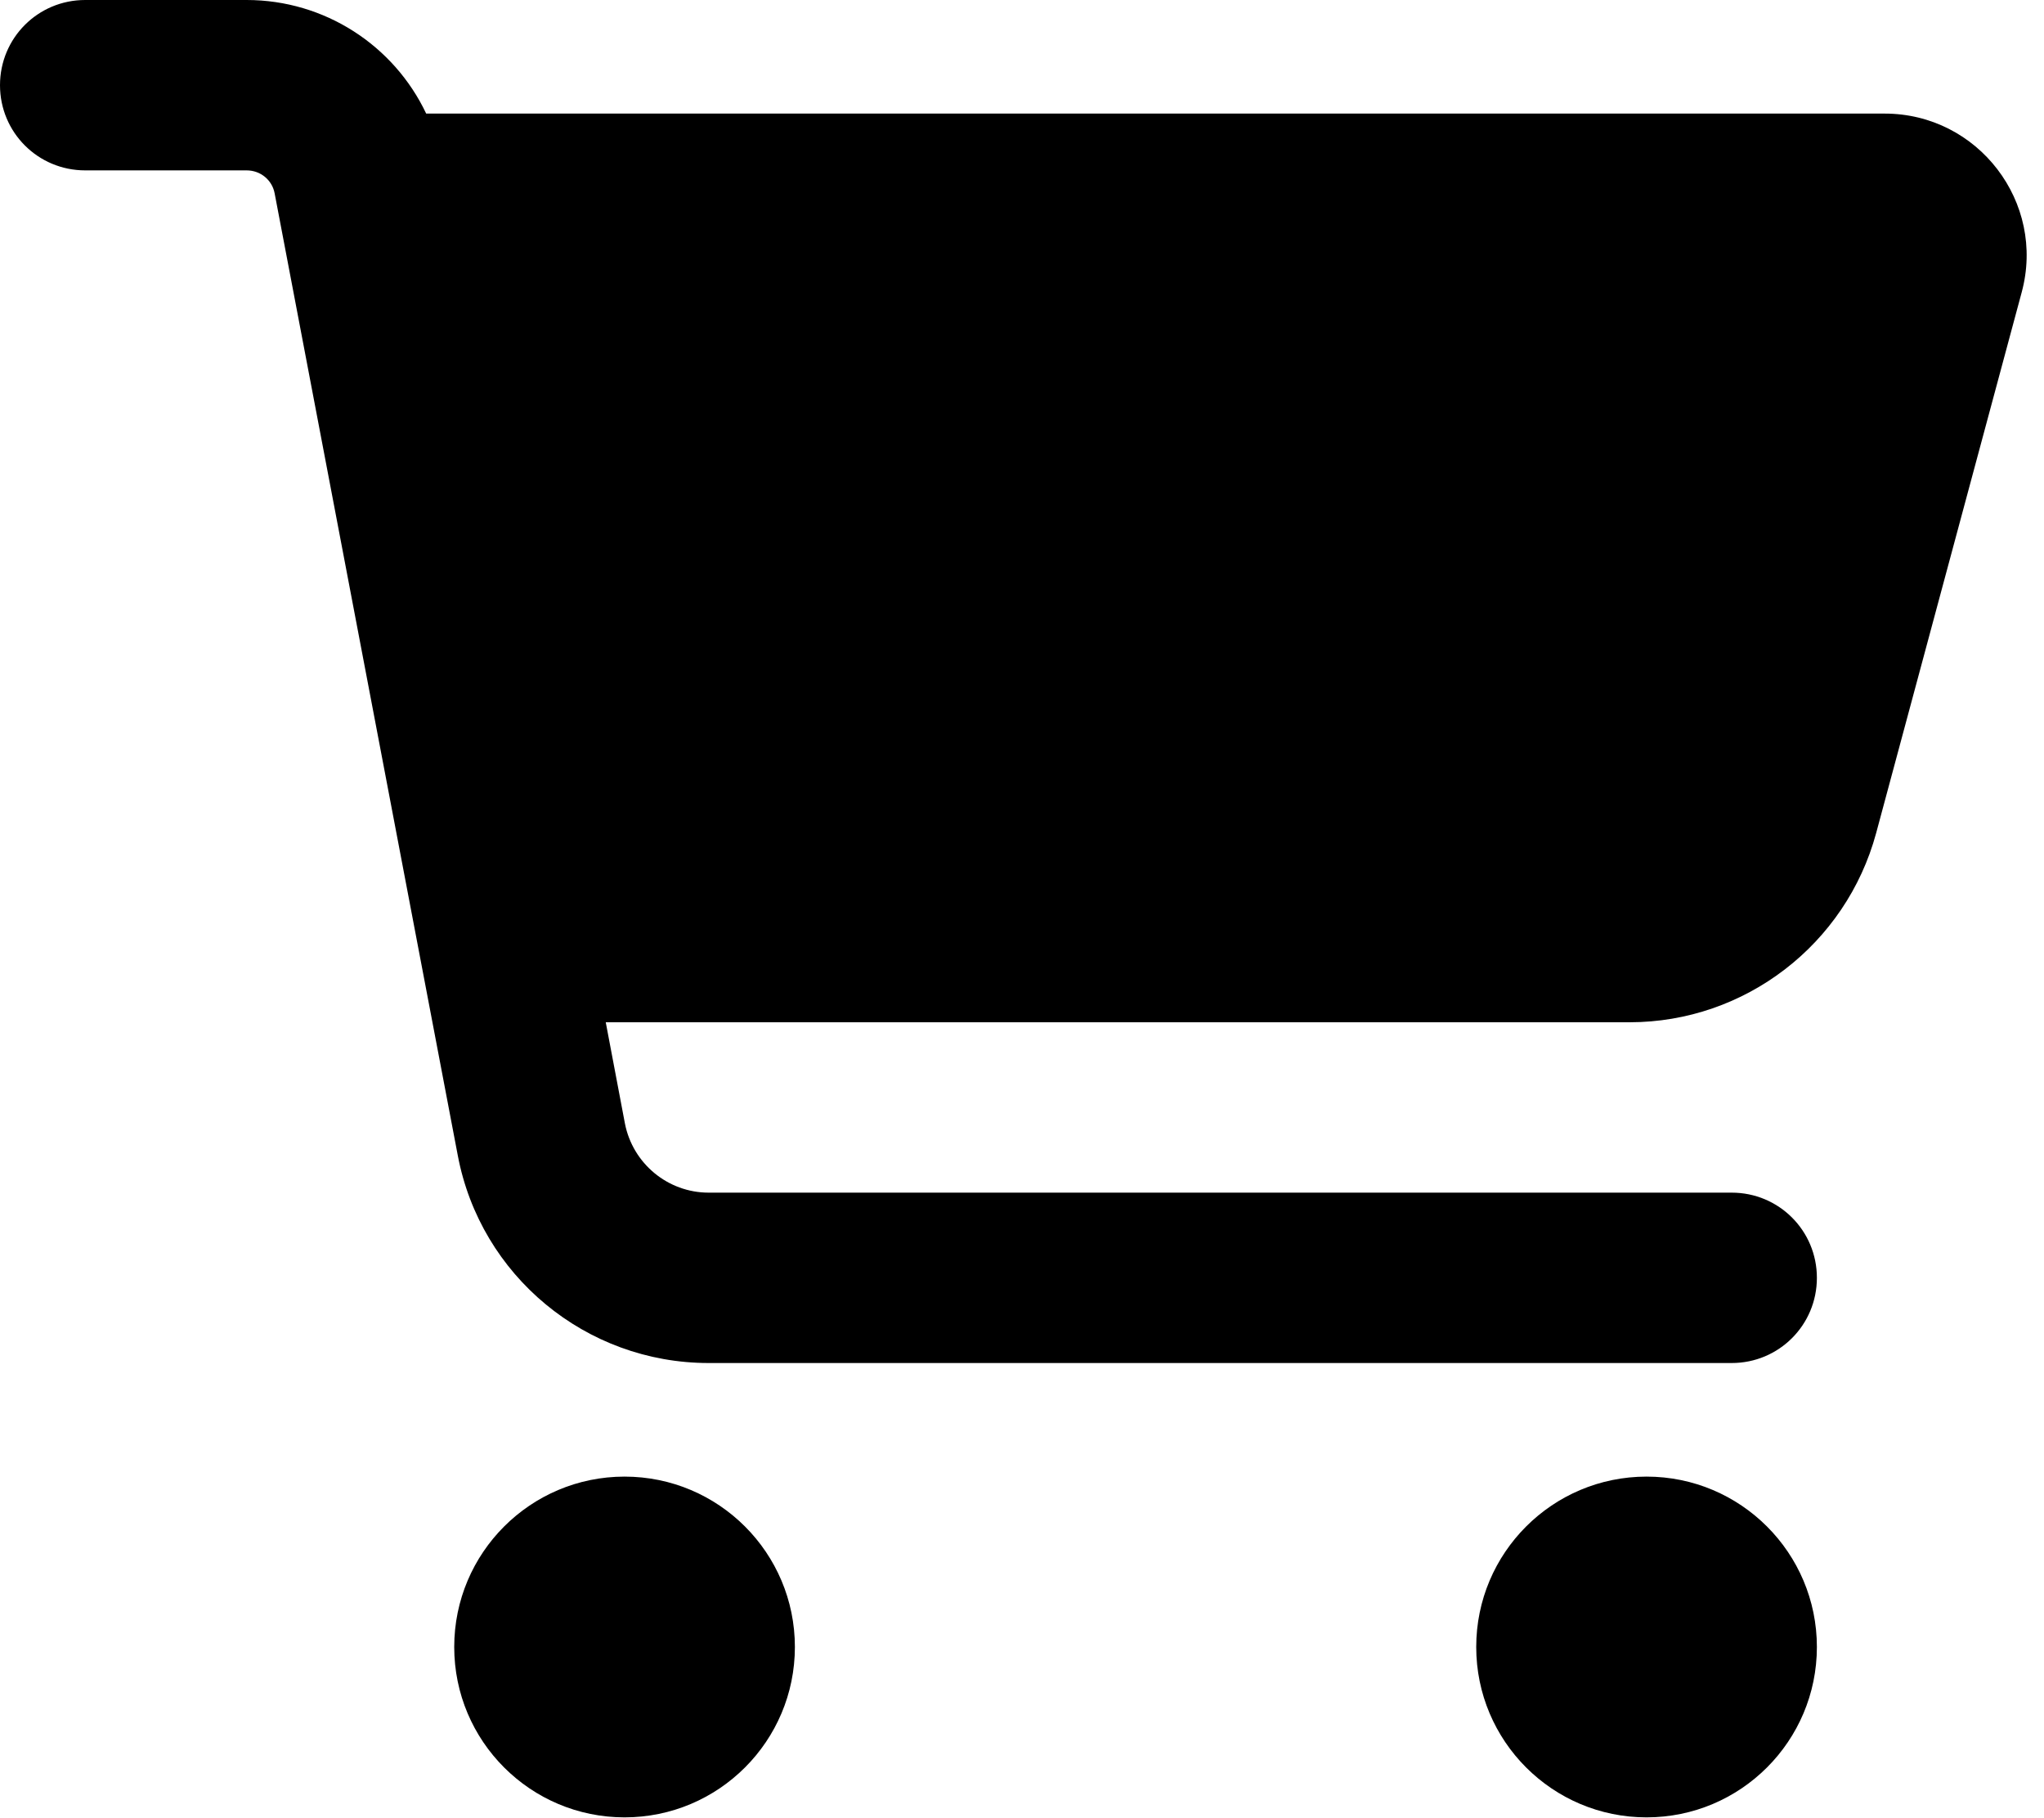
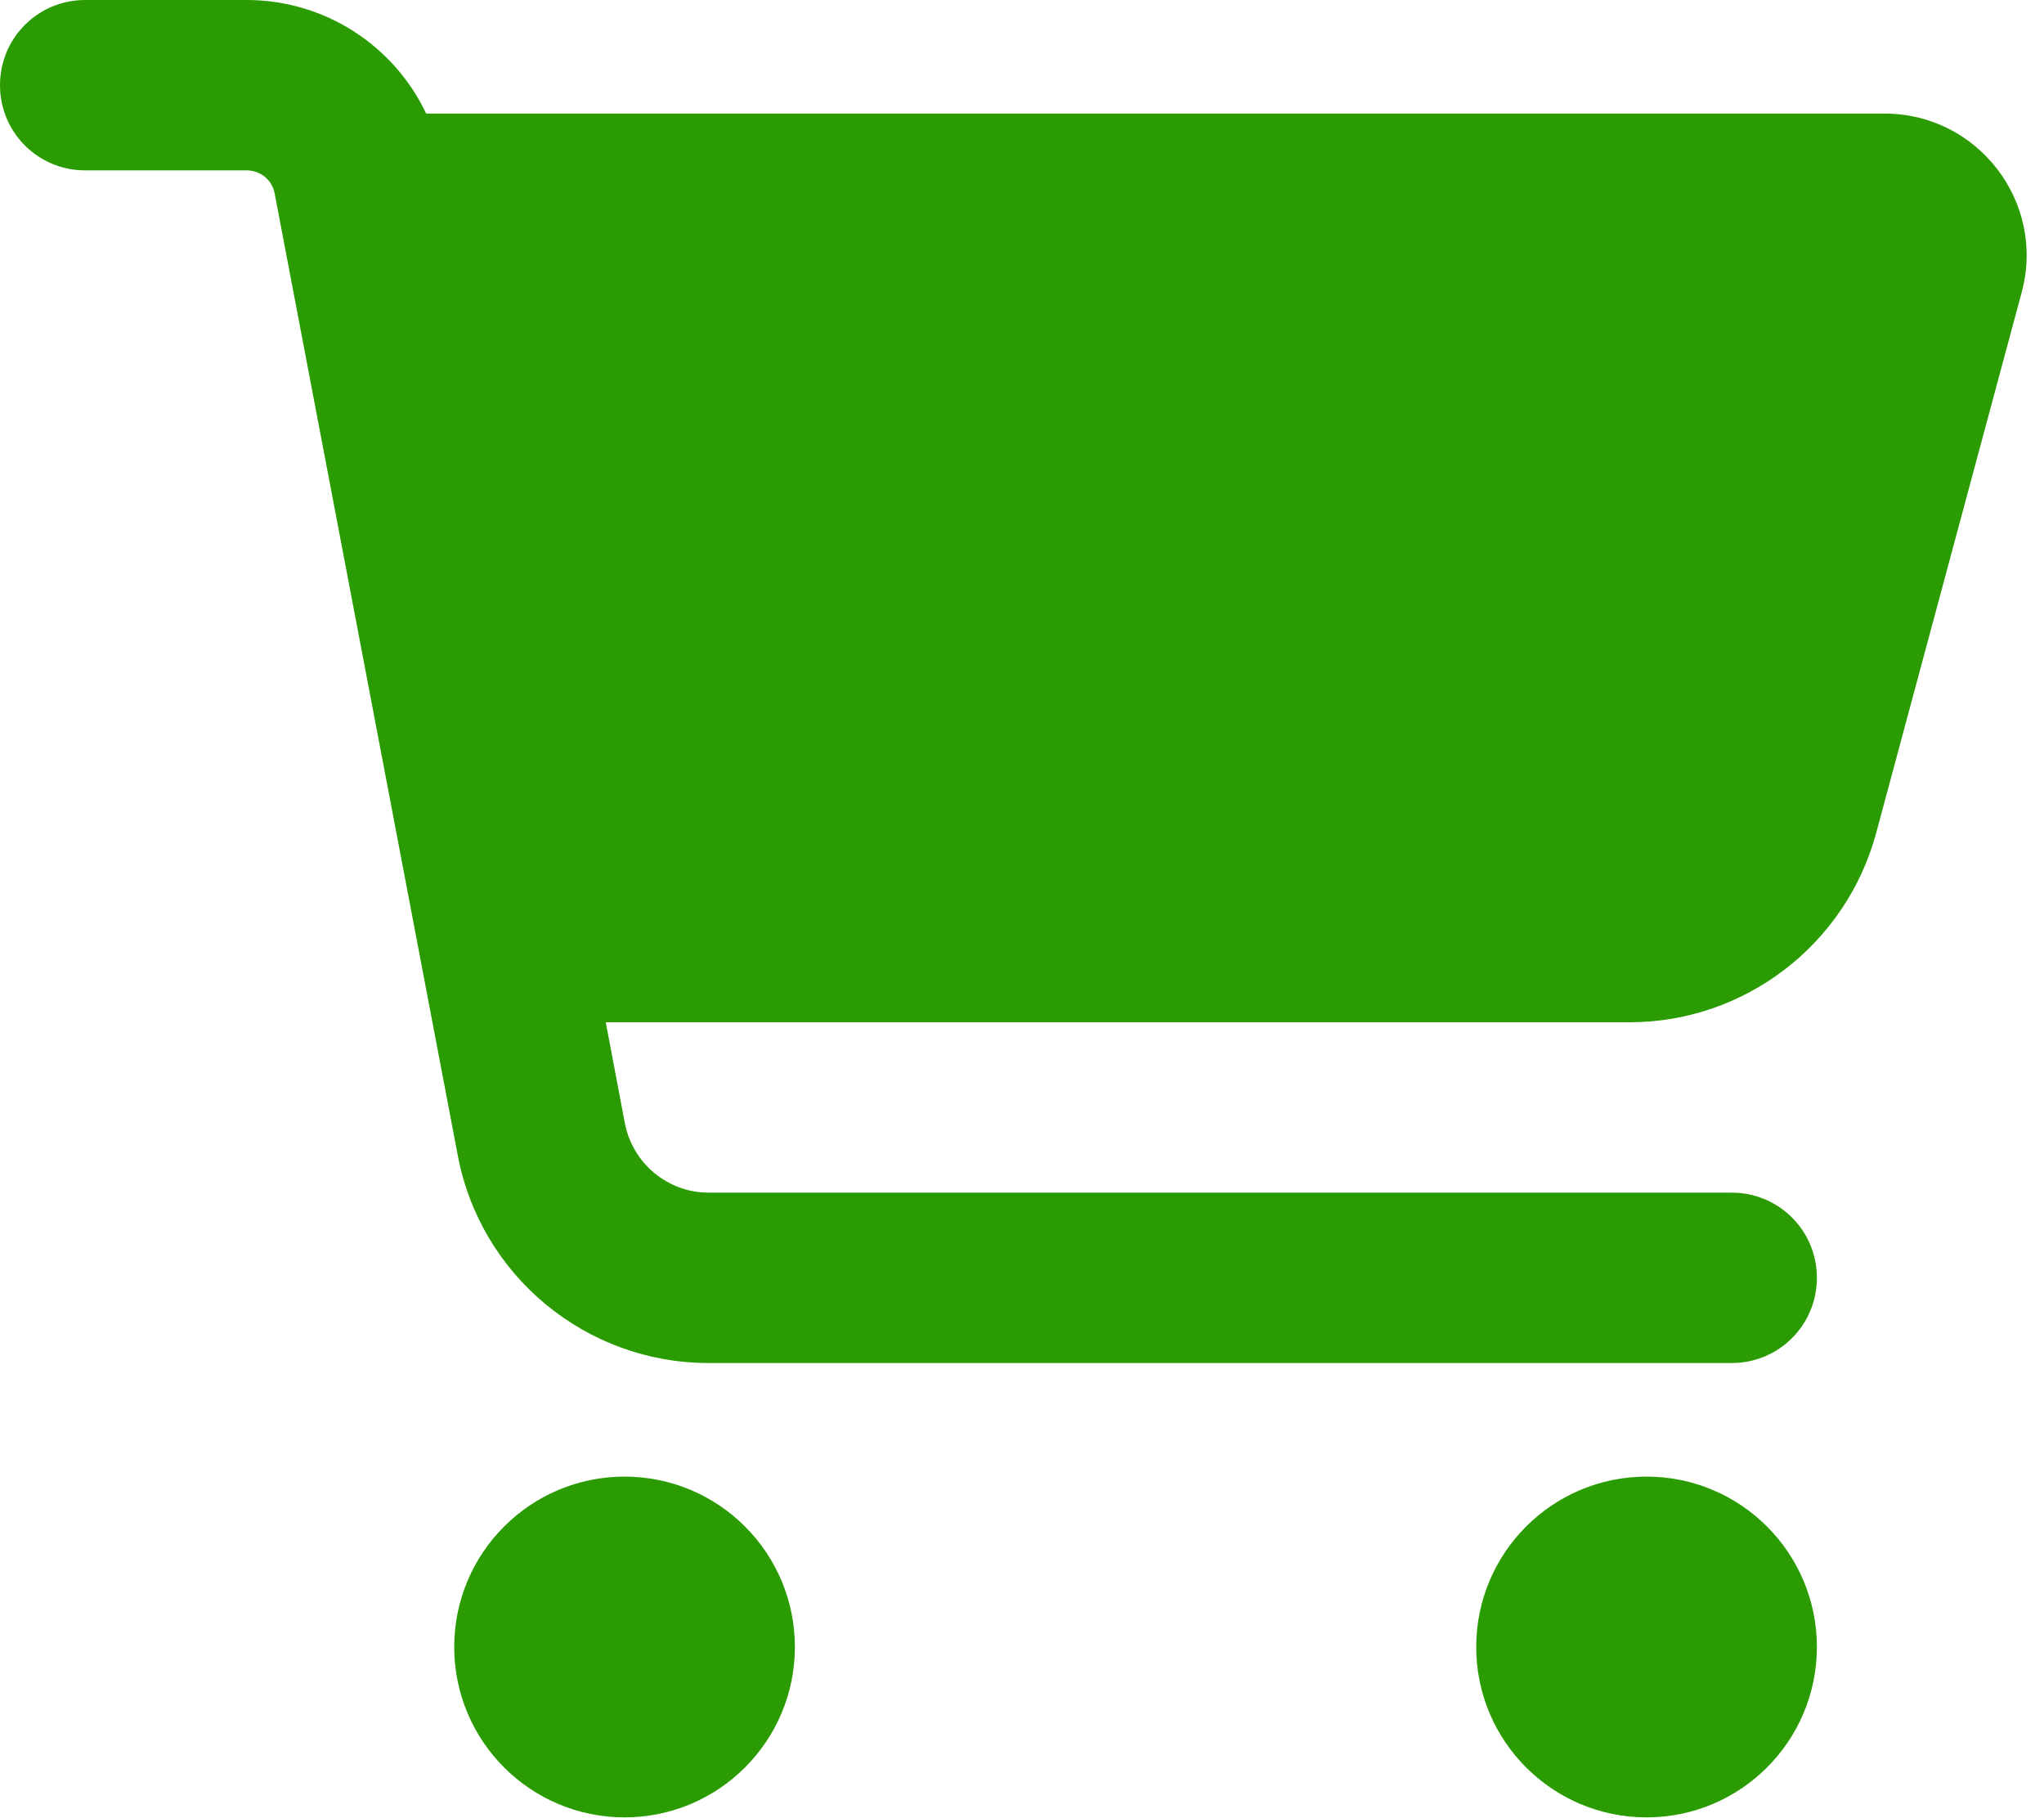
<svg xmlns="http://www.w3.org/2000/svg" viewBox="0 0 576 512">
-   <path d="M0 24C0 10.7 10.7 0 24 0L69.5 0c22 0 41.5 12.8 50.6 32l411 0c26.3 0 45.5 25 38.6 50.4l-41 152.3c-8.5 31.4-37 53.3-69.5 53.3l-288.5 0 5.4 28.5c2.2 11.3 12.1 19.5 23.6 19.5L488 336c13.3 0 24 10.7 24 24s-10.7 24-24 24l-288.3 0c-34.6 0-64.3-24.6-70.7-58.5L77.4 54.5c-.7-3.8-4-6.5-7.9-6.5L24 48C10.7 48 0 37.3 0 24zM128 464a48 48 0 1 1 96 0 48 48 0 1 1 -96 0zm336-48a48 48 0 1 1 0 96 48 48 0 1 1 0-96z" />
+   <path fill="#2A9C01" d="M0 24C0 10.7 10.7 0 24 0L69.5 0c22 0 41.5 12.8 50.6 32l411 0c26.3 0 45.5 25 38.6 50.4l-41 152.3c-8.5 31.4-37 53.3-69.5 53.3l-288.5 0 5.4 28.5c2.2 11.3 12.1 19.5 23.6 19.5L488 336c13.3 0 24 10.7 24 24s-10.7 24-24 24l-288.3 0c-34.6 0-64.3-24.6-70.7-58.5L77.4 54.5c-.7-3.8-4-6.5-7.9-6.5L24 48C10.7 48 0 37.3 0 24zM128 464a48 48 0 1 1 96 0 48 48 0 1 1 -96 0zm336-48a48 48 0 1 1 0 96 48 48 0 1 1 0-96z" />
</svg>
